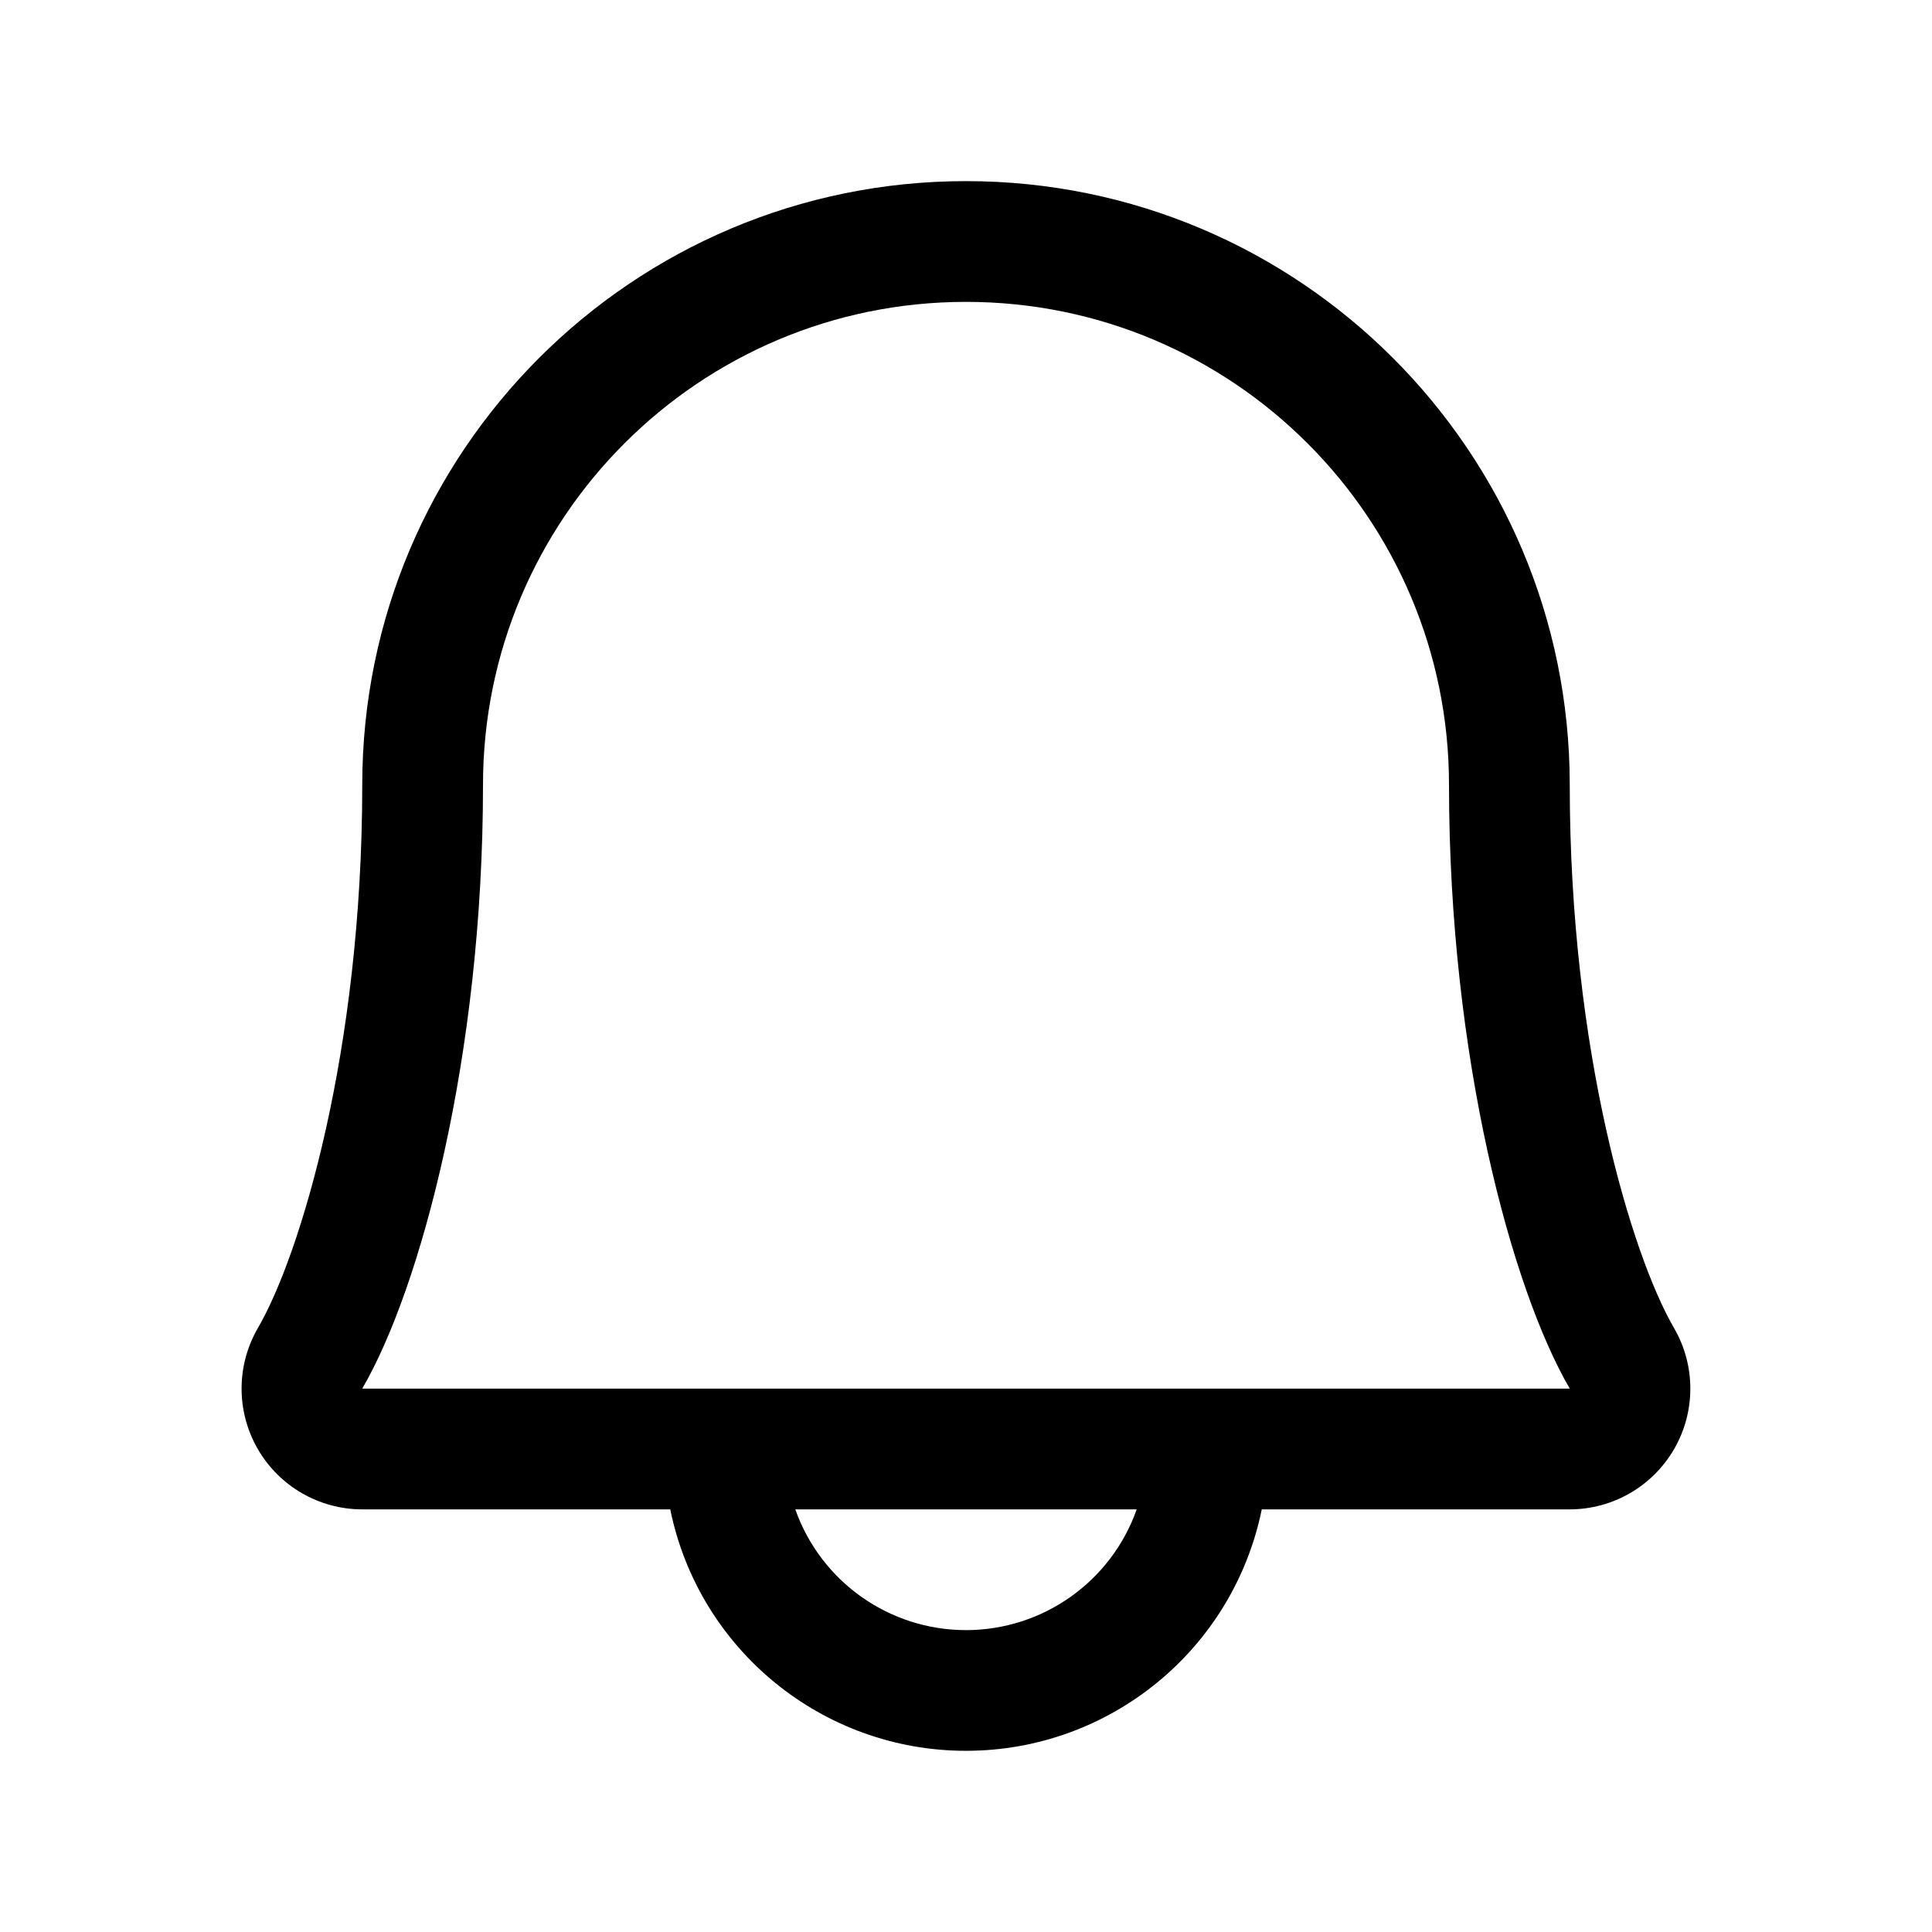
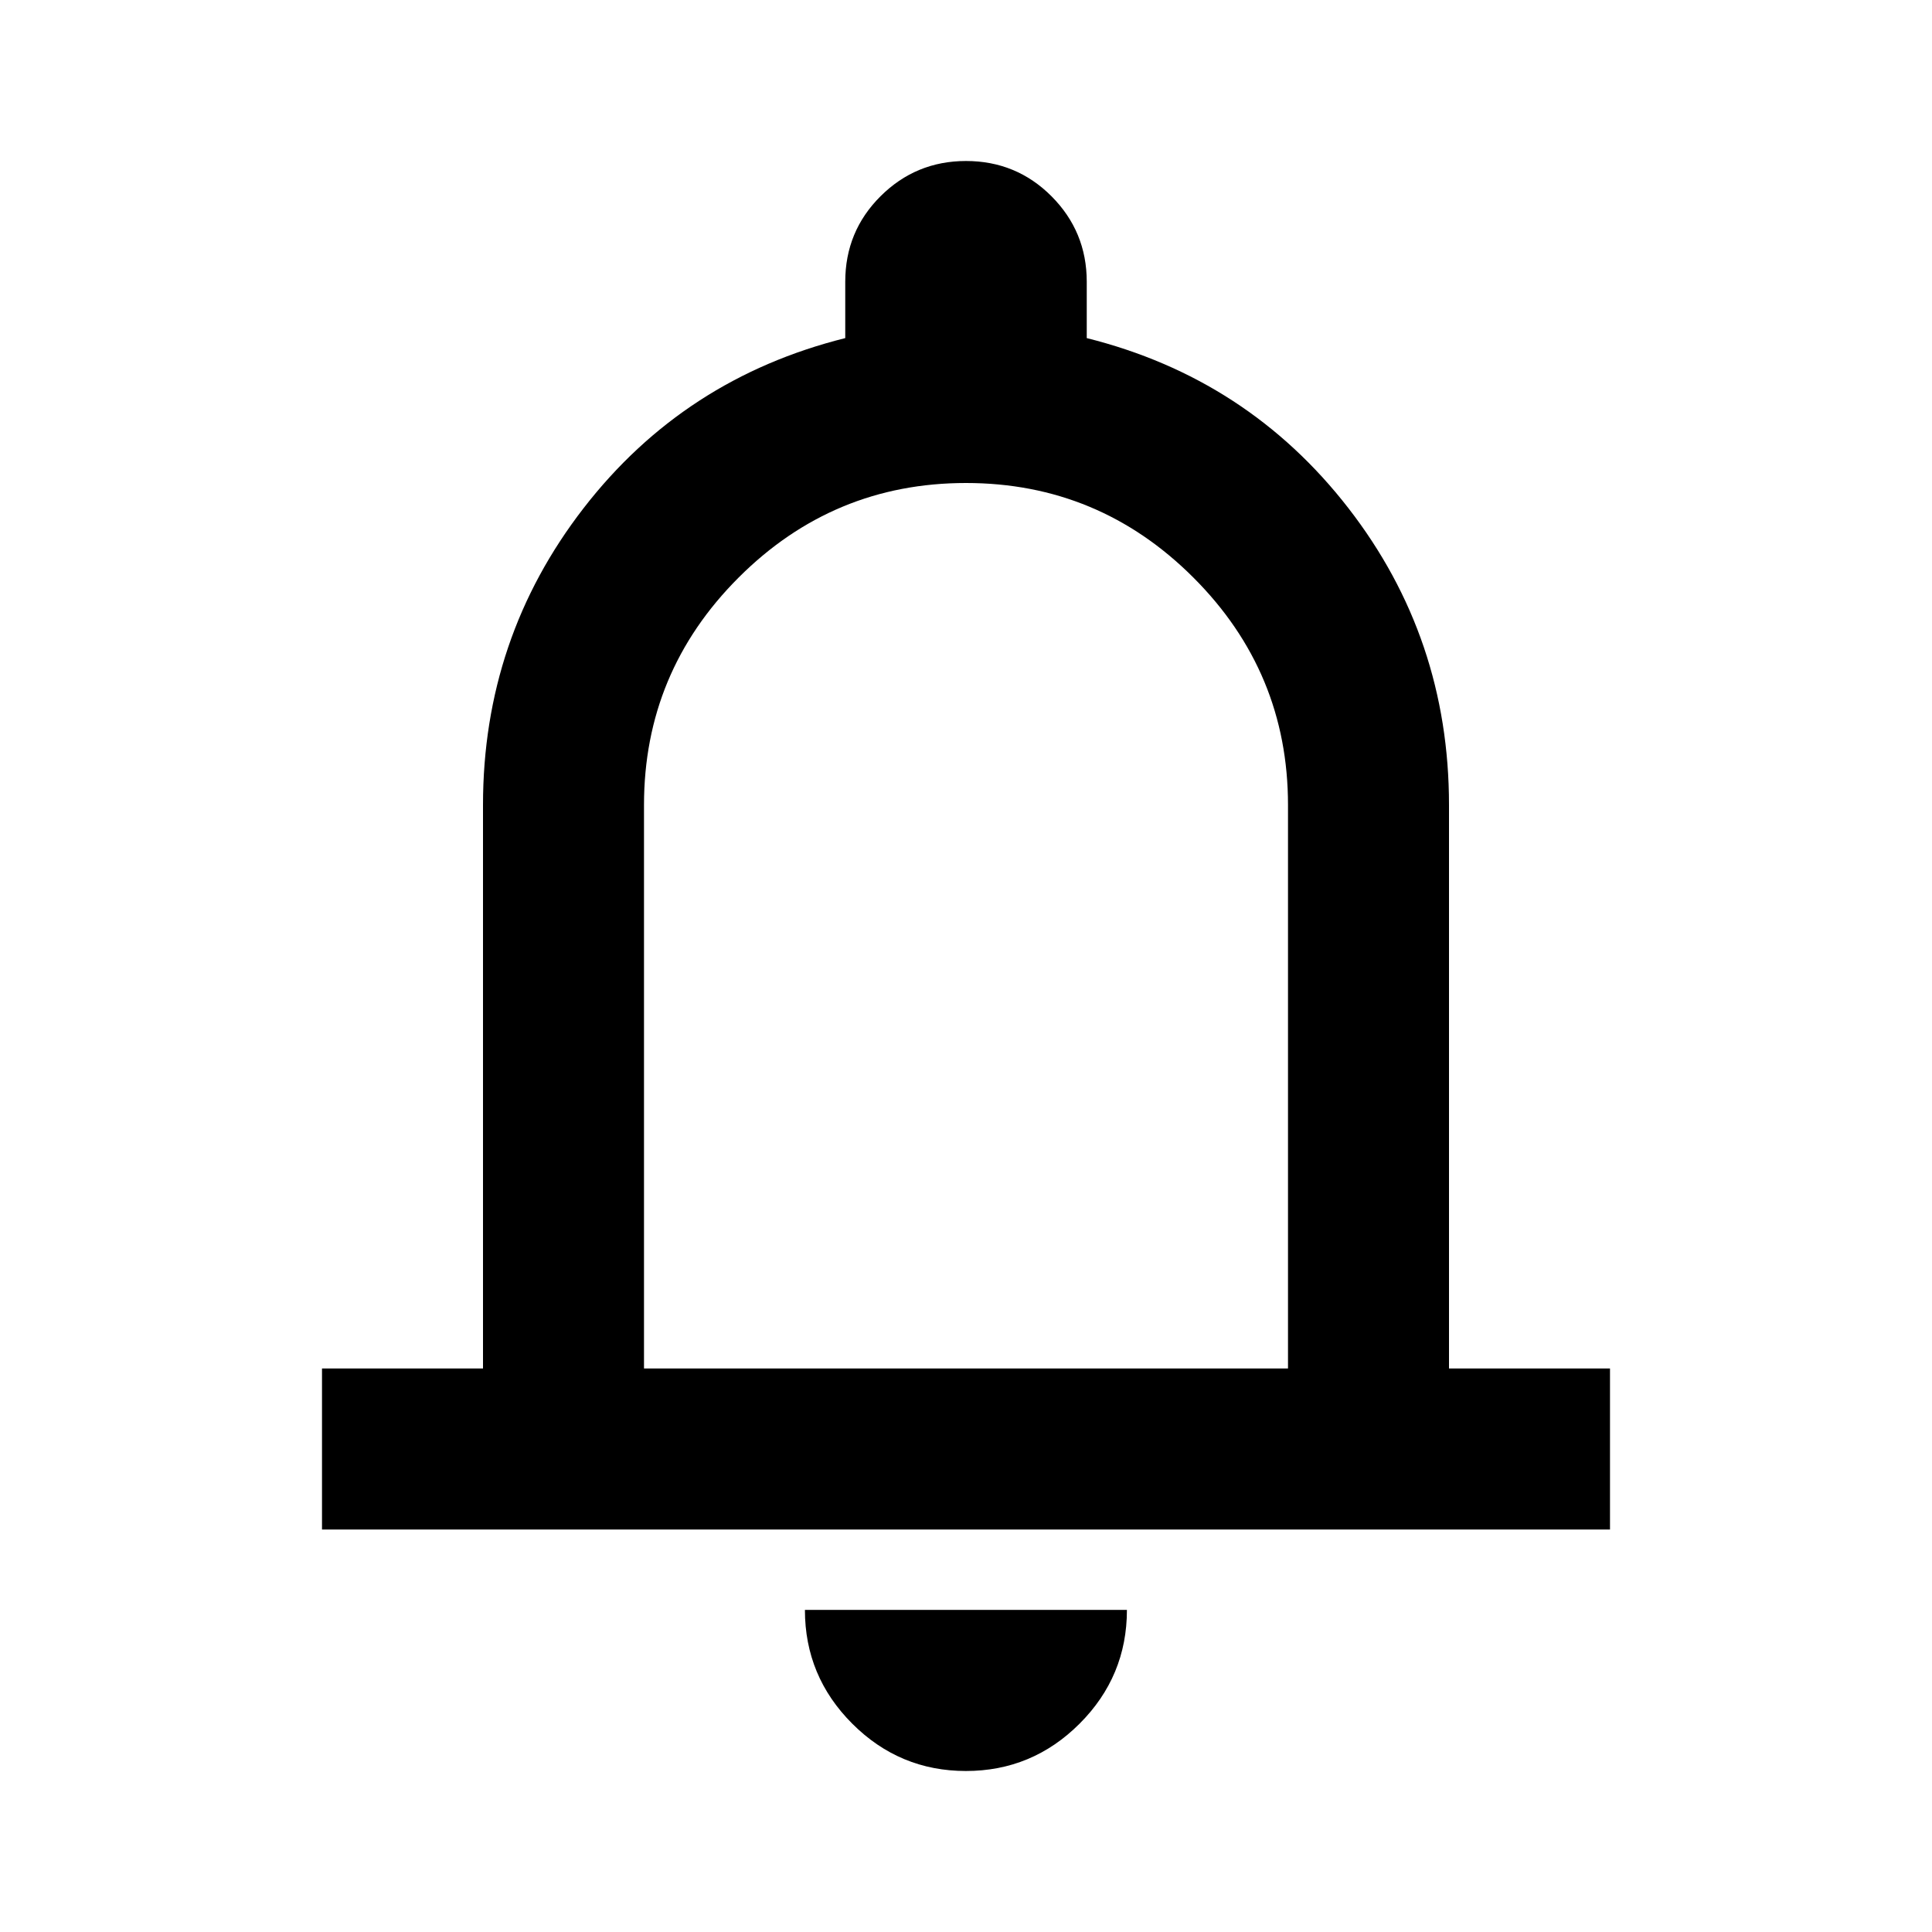
- <svg xmlns="http://www.w3.org/2000/svg" viewBox="0 0 24 24" fill="currentColor">
-   <g transform="scale(0.09375)">
-     <path d="M221.8,175.94C216.25,166.38,208,139.33,208,104a80,80,0,1,0-160,0c0,35.34-8.26,62.38-13.81,71.94A16,16,0,0,0,48,200H88.81a40,40,0,0,0,78.38,0H208a16,16,0,0,0,13.8-24.06ZM128,216a24,24,0,0,1-22.62-16h45.24A24,24,0,0,1,128,216ZM48,184c7.7-13.24,16-43.92,16-80a64,64,0,1,1,128,0c0,36.05,8.28,66.73,16,80Z" />
-   </g>
+ <svg xmlns="http://www.w3.org/2000/svg" viewBox="0 0 24 24">
+   <path d="m4 19v-2h2v-7c0-1.383.417-2.612 1.25-3.688s1.917-1.779 3.25-2.112v-.7c0-.417.146-.771.438-1.062s.646-.438 1.062-.438.771.146 1.062.438.438.646.438 1.062v.7c1.333.333 2.417 1.038 3.25 2.112s1.25 2.304 1.25 3.688v7h2v2zm8 3c-.55 0-1.021-.196-1.413-.588s-.588-.863-.588-1.413h4c0 .55-.196 1.021-.588 1.413s-.863.588-1.413.588zm-4-5h8v-7c0-1.1-.392-2.042-1.175-2.825s-1.725-1.175-2.825-1.175-2.042.392-2.825 1.175-1.175 1.725-1.175 2.825z" />
</svg>
